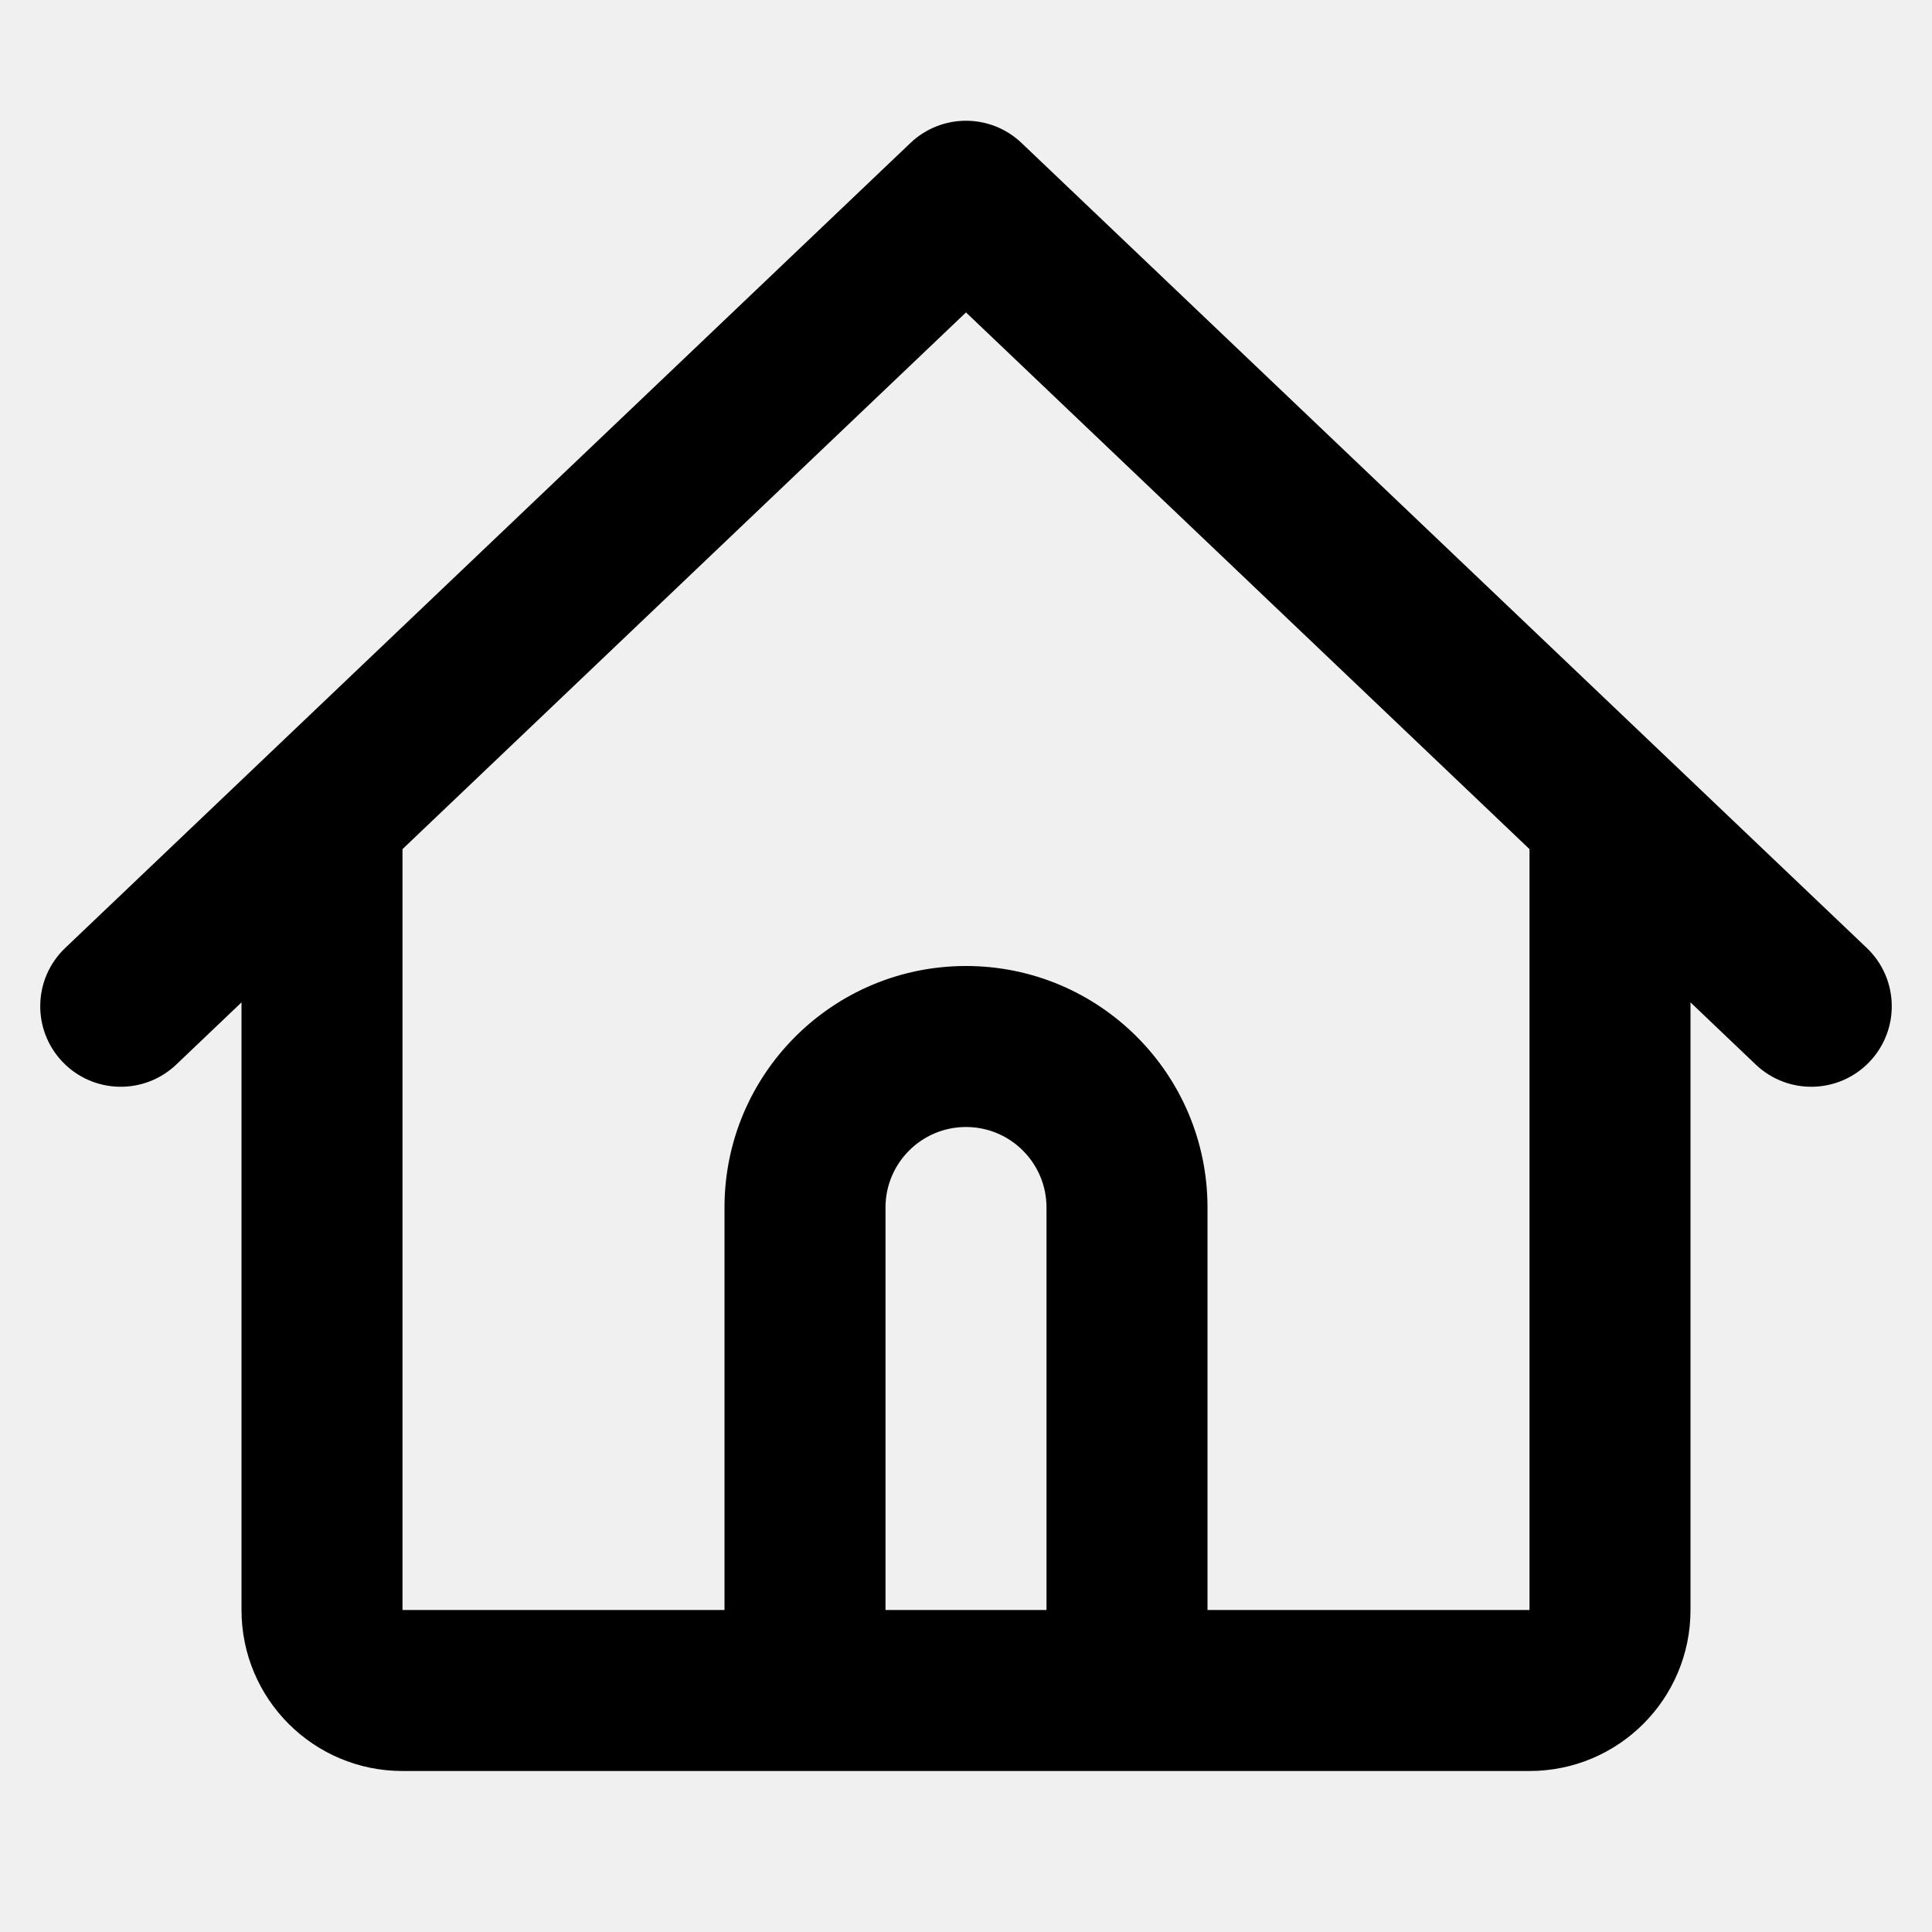
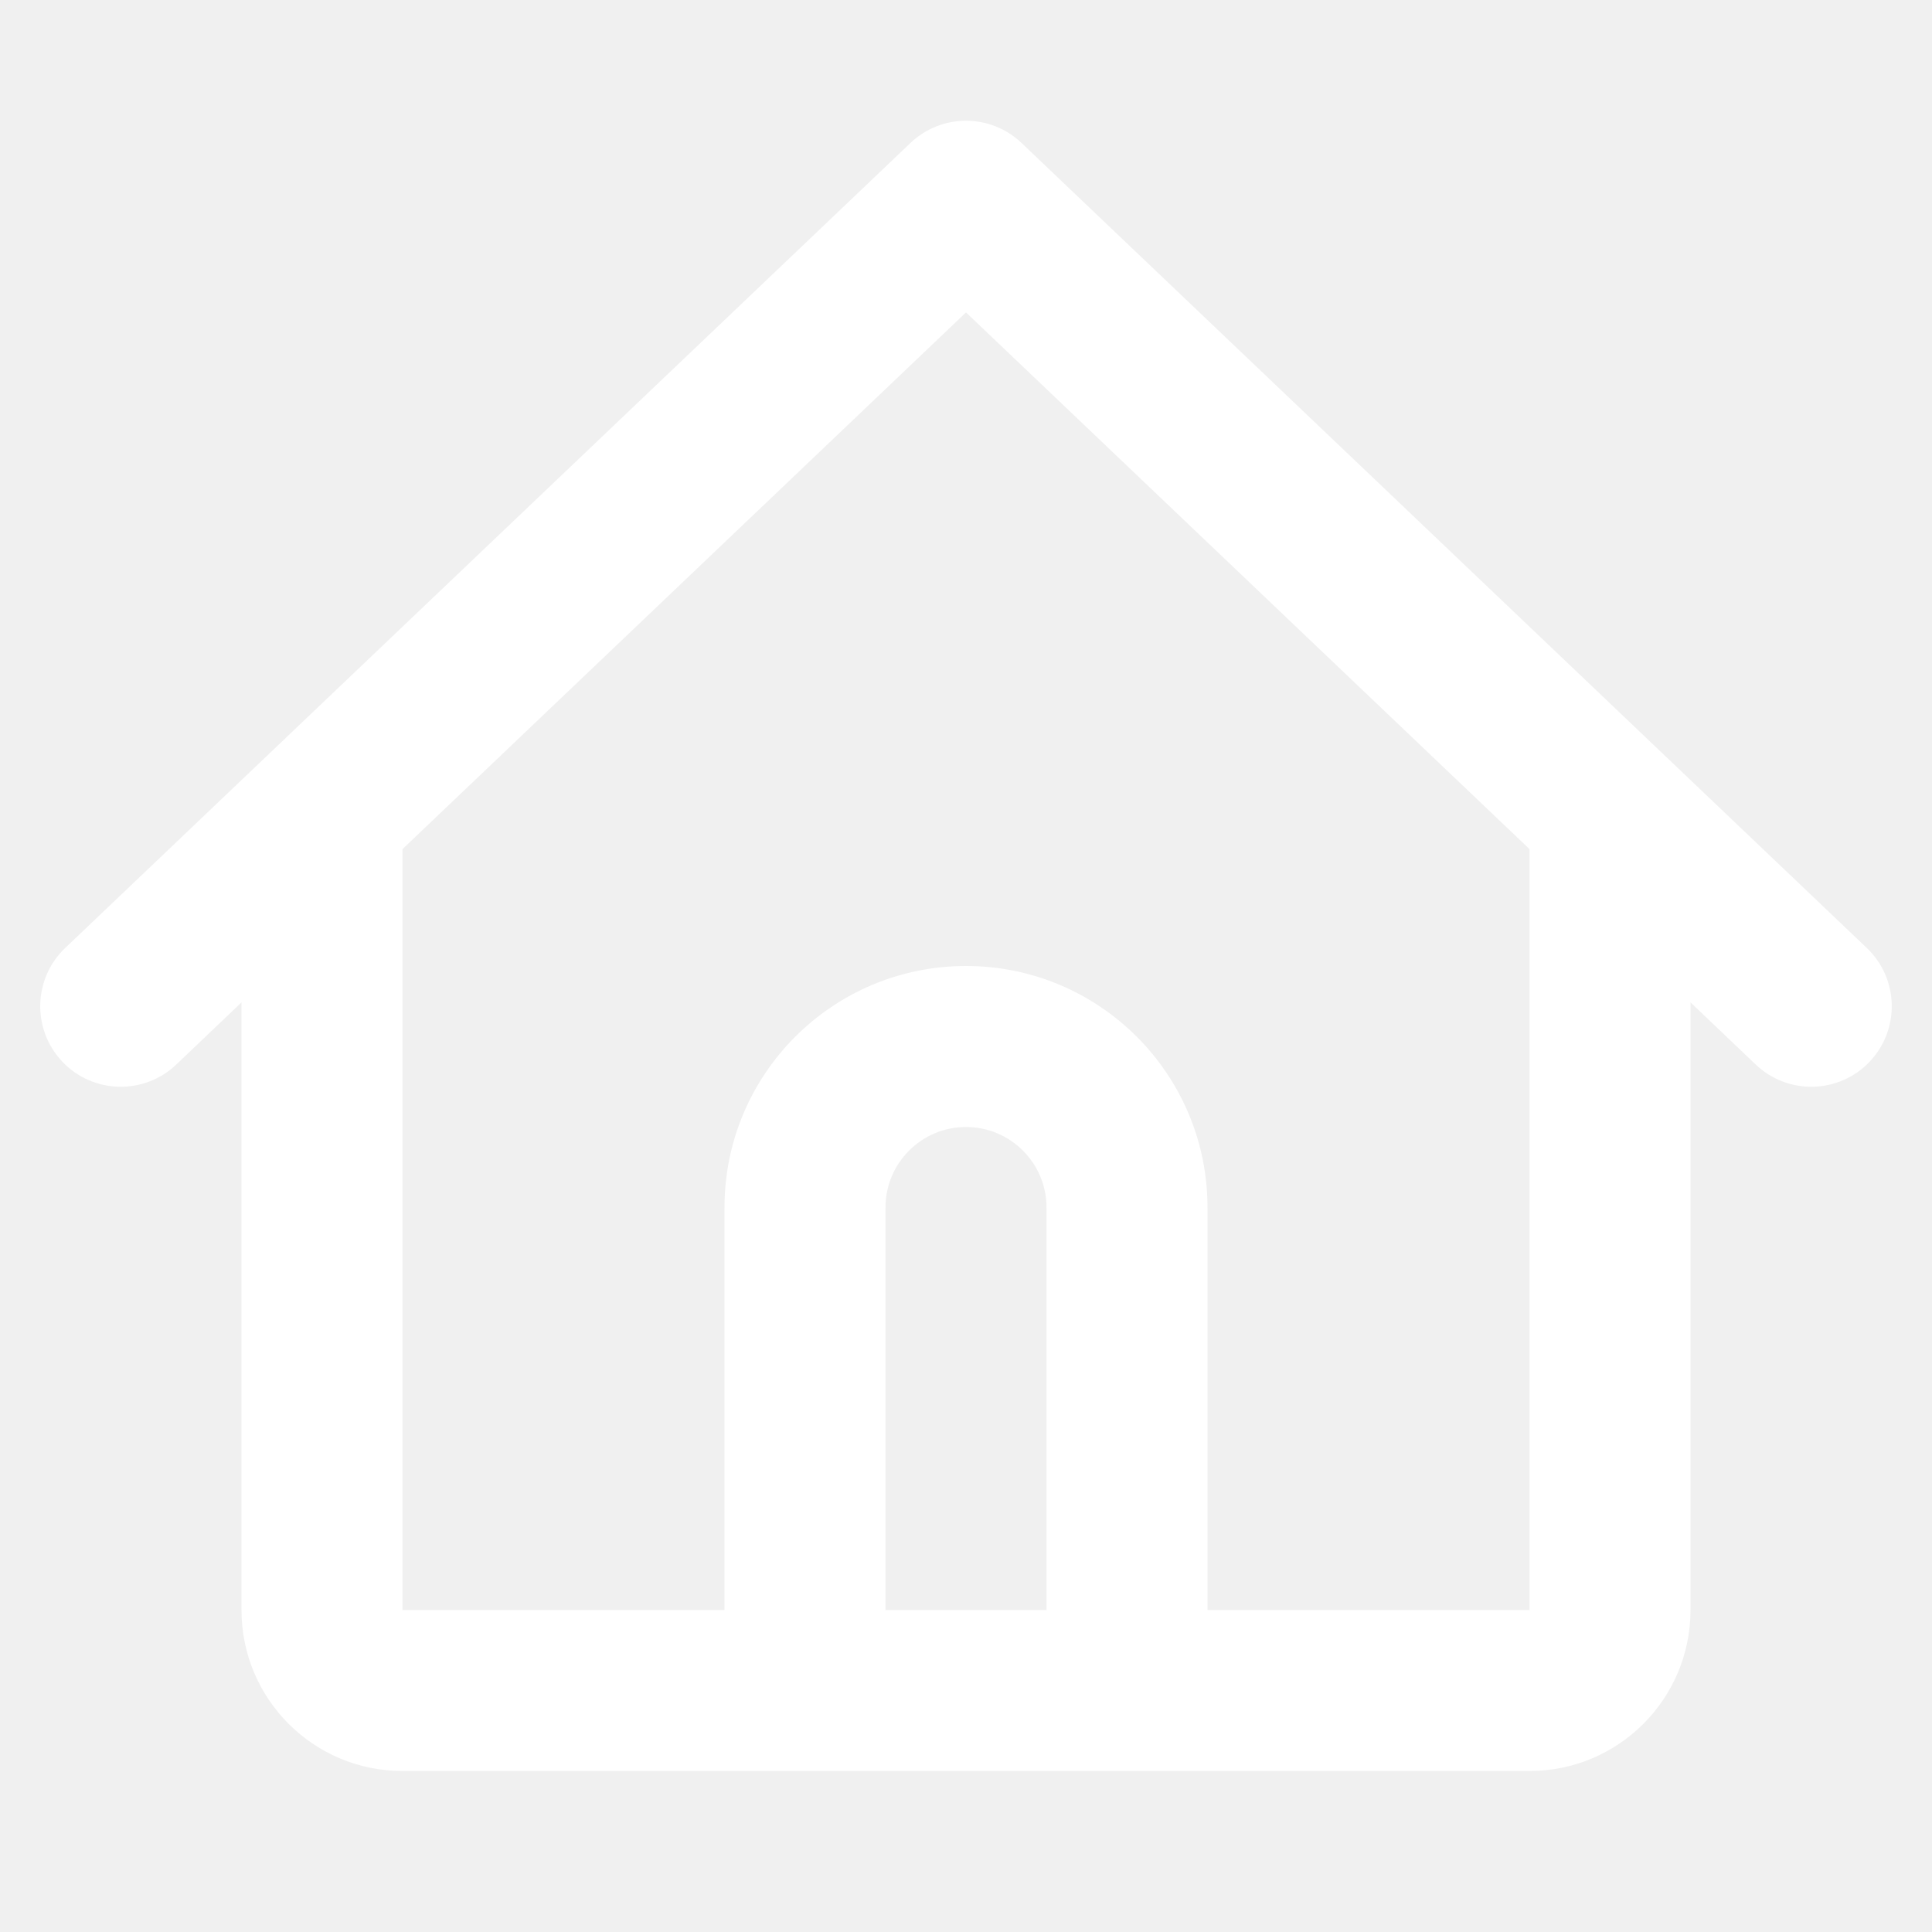
<svg xmlns="http://www.w3.org/2000/svg" width="30px" height="30px" viewBox="0 0 24 24" fill="none">
-   <path fill-rule="evenodd" clip-rule="evenodd" d="M11.31 1.776C11.697 1.408 12.303 1.408 12.69 1.776L20.69 9.395L23.19 11.776C23.59 12.157 23.605 12.79 23.224 13.19C22.843 13.59 22.21 13.605 21.81 13.224L21 12.452V20C21 21.105 20.105 22 19 22H14H10H5C3.895 22 3 21.105 3 20V12.452L2.19 13.224C1.79 13.605 1.157 13.59 0.776 13.19C0.395 12.79 0.41 12.157 0.81 11.776L3.31 9.395L11.31 1.776ZM5 10.548V20H9V15C9 13.343 10.343 12 12 12C13.657 12 15 13.343 15 15V20H19V10.548L12 3.881L5 10.548ZM13 20V15C13 14.448 12.552 14 12 14C11.448 14 11 14.448 11 15V20H13Z" fill="#000000" />
+   <path fill-rule="evenodd" clip-rule="evenodd" d="M11.31 1.776C11.697 1.408 12.303 1.408 12.69 1.776L20.69 9.395L23.19 11.776C23.59 12.157 23.605 12.79 23.224 13.19C22.843 13.59 22.21 13.605 21.81 13.224L21 12.452V20C21 21.105 20.105 22 19 22H14H10H5C3.895 22 3 21.105 3 20V12.452L2.19 13.224C1.79 13.605 1.157 13.59 0.776 13.19C0.395 12.79 0.41 12.157 0.81 11.776L3.31 9.395L11.31 1.776ZM5 10.548V20H9V15C9 13.343 10.343 12 12 12C13.657 12 15 13.343 15 15V20H19V10.548L12 3.881L5 10.548ZM13 20V15C13 14.448 12.552 14 12 14C11.448 14 11 14.448 11 15V20H13Z" fill="#FFFFFF" />
</svg>
